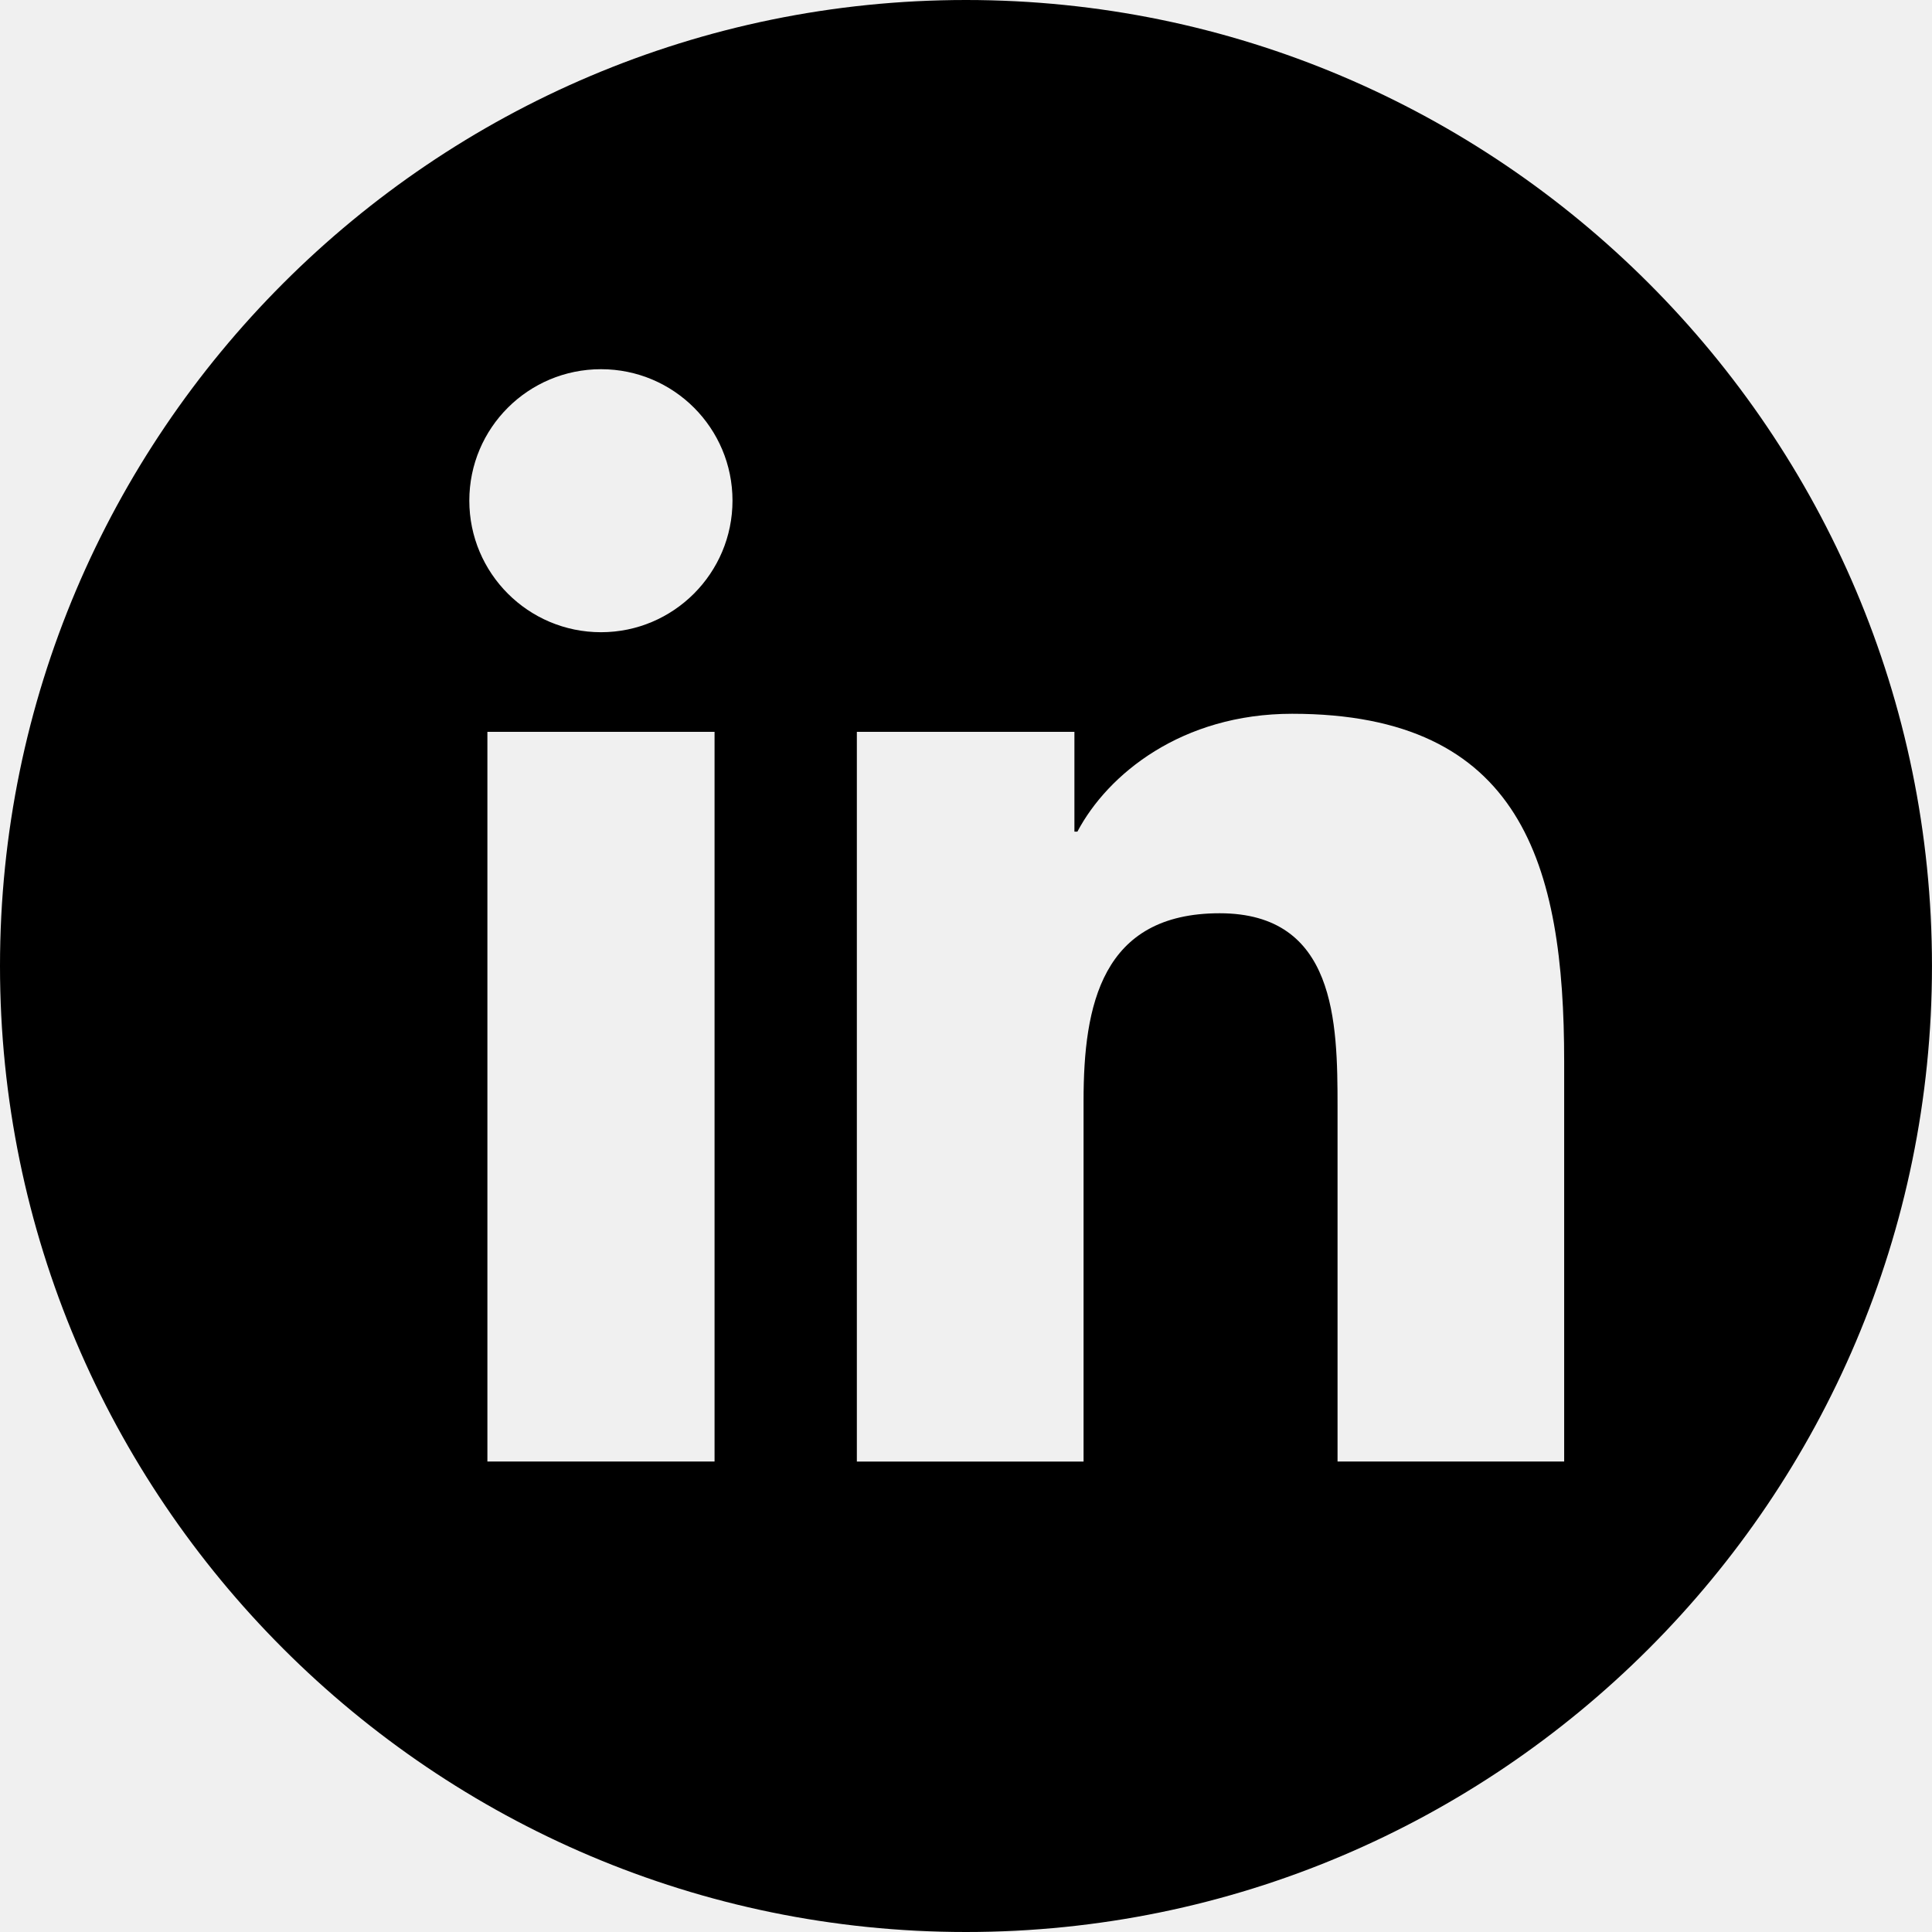
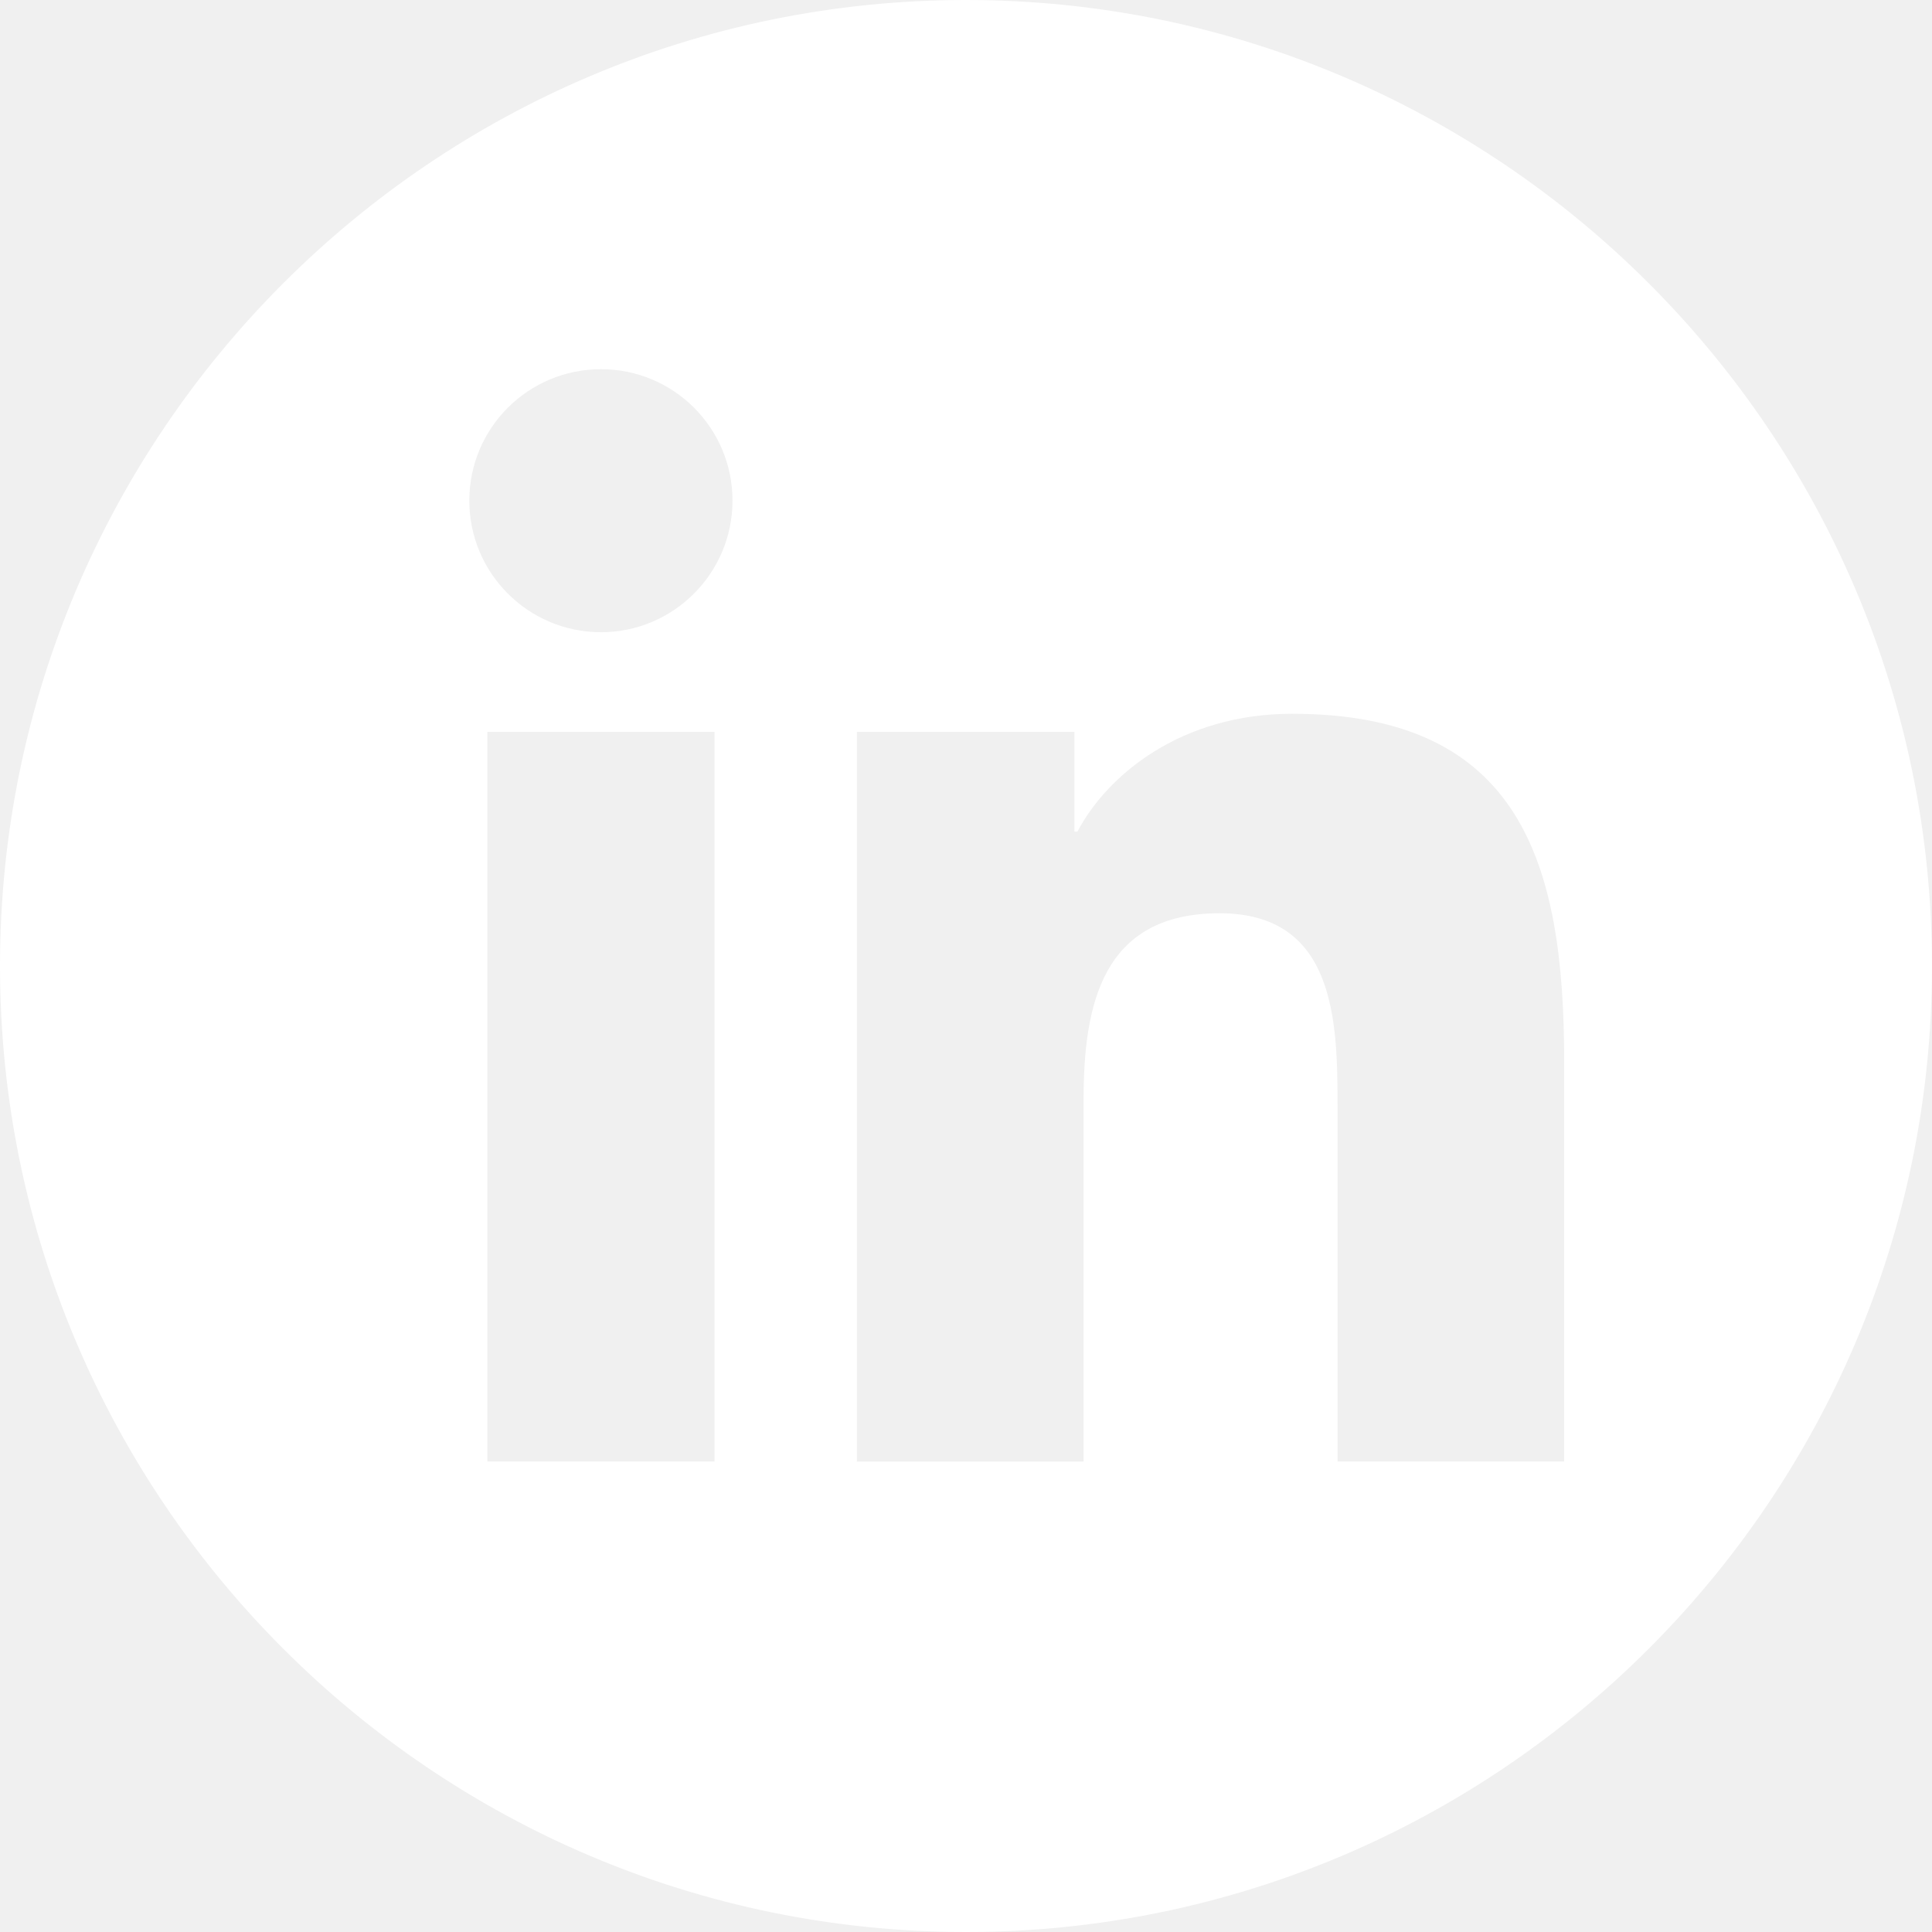
<svg xmlns="http://www.w3.org/2000/svg" id="b" data-name="Layer 2" width="72.037" height="72.037" viewBox="0 0 72.037 72.037">
  <g id="c" data-name="Layer 1">
-     <path d="M36.018,0C16.157,0,0,16.158,0,36.018s16.157,36.019,36.018,36.019,36.018-16.158,36.018-36.019S55.879,0,36.018,0ZM26.643,54.495h-8.47v-27.208h8.47v27.208ZM22.409,23.573c-2.715,0-4.91-2.201-4.91-4.907s2.195-4.9,4.91-4.9,4.903,2.197,4.903,4.9-2.195,4.907-4.903,4.907ZM58.323,54.495h-8.451v-13.228c0-3.158-.062-7.215-4.396-7.215-4.403,0-5.074,3.437-5.074,6.985v13.459h-8.453v-27.208h8.112v3.721h.111c1.131-2.141,3.89-4.395,8.008-4.395,8.563,0,10.142,5.631,10.142,12.959v14.923Z" fill="#000" stroke-width="0" />
+     <path d="M36.018,0C16.157,0,0,16.158,0,36.018s16.157,36.019,36.018,36.019,36.018-16.158,36.018-36.019S55.879,0,36.018,0ZM26.643,54.495h-8.47v-27.208h8.47v27.208ZM22.409,23.573c-2.715,0-4.91-2.201-4.91-4.907s2.195-4.9,4.91-4.9,4.903,2.197,4.903,4.9-2.195,4.907-4.903,4.907ZM58.323,54.495h-8.451v-13.228c0-3.158-.062-7.215-4.396-7.215-4.403,0-5.074,3.437-5.074,6.985v13.459h-8.453v-27.208h8.112v3.721h.111c1.131-2.141,3.89-4.395,8.008-4.395,8.563,0,10.142,5.631,10.142,12.959v14.923Z" fill="white" stroke-width="0" />
  </g>
</svg>
